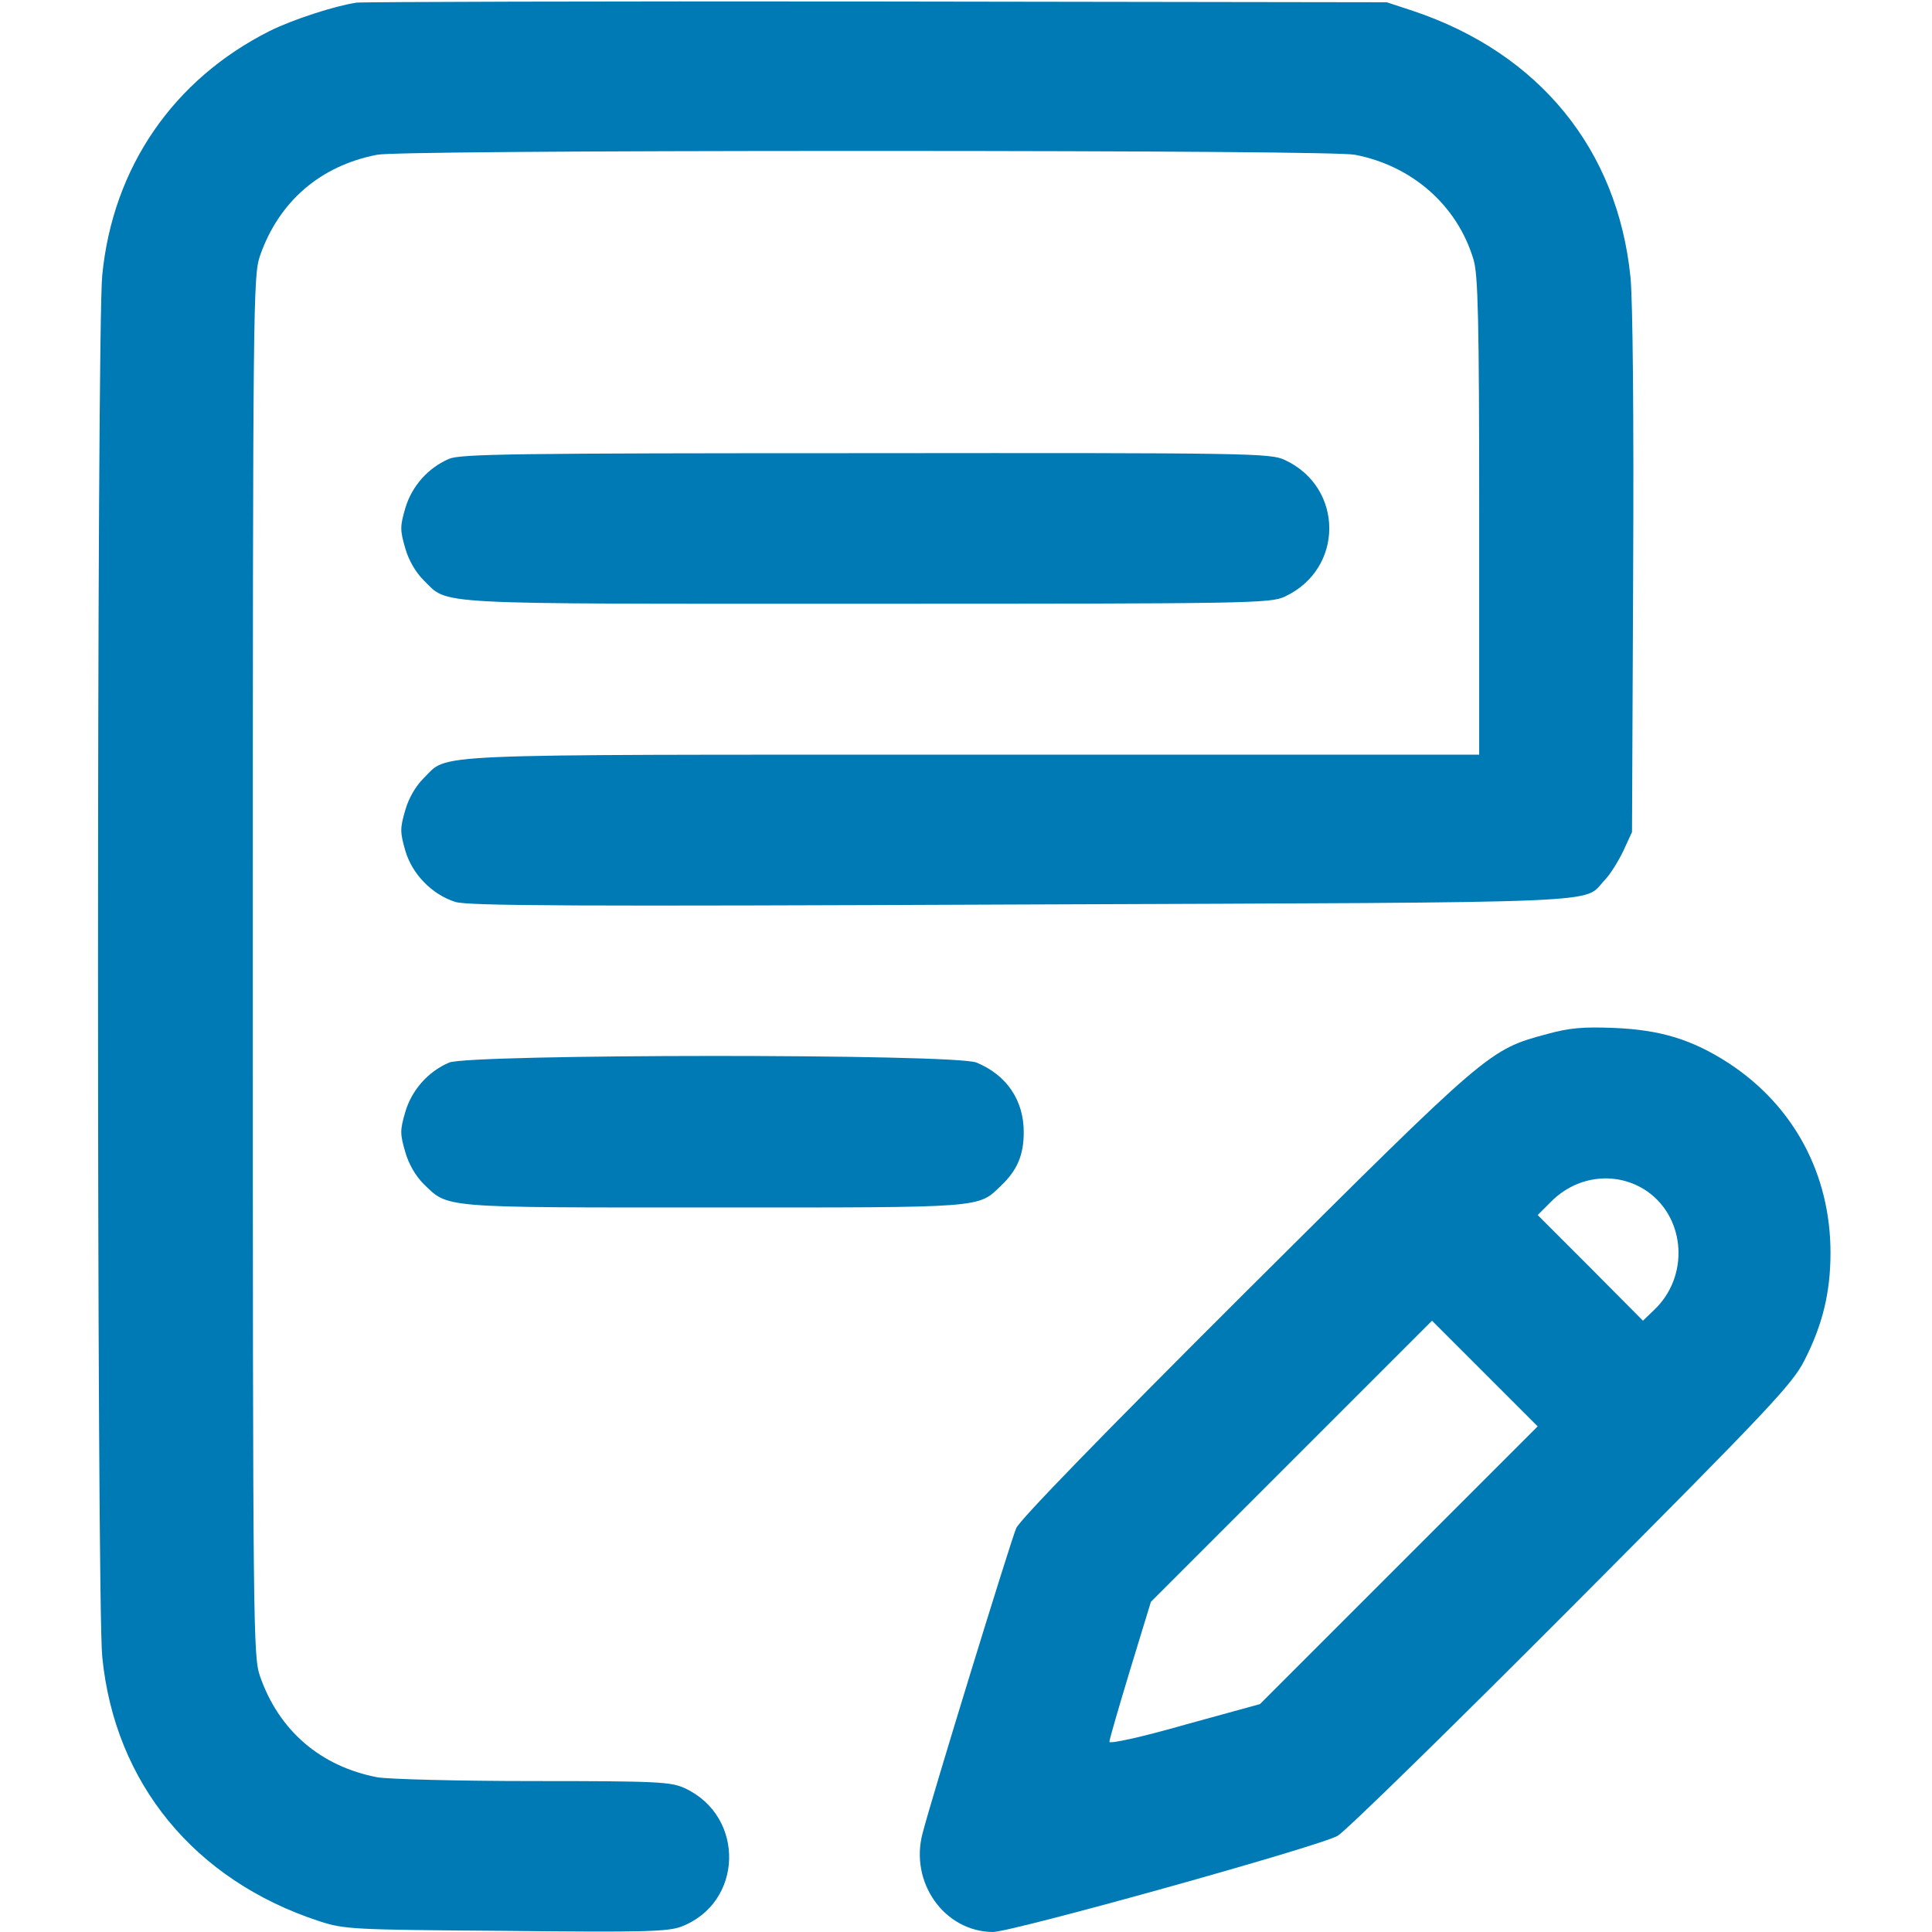
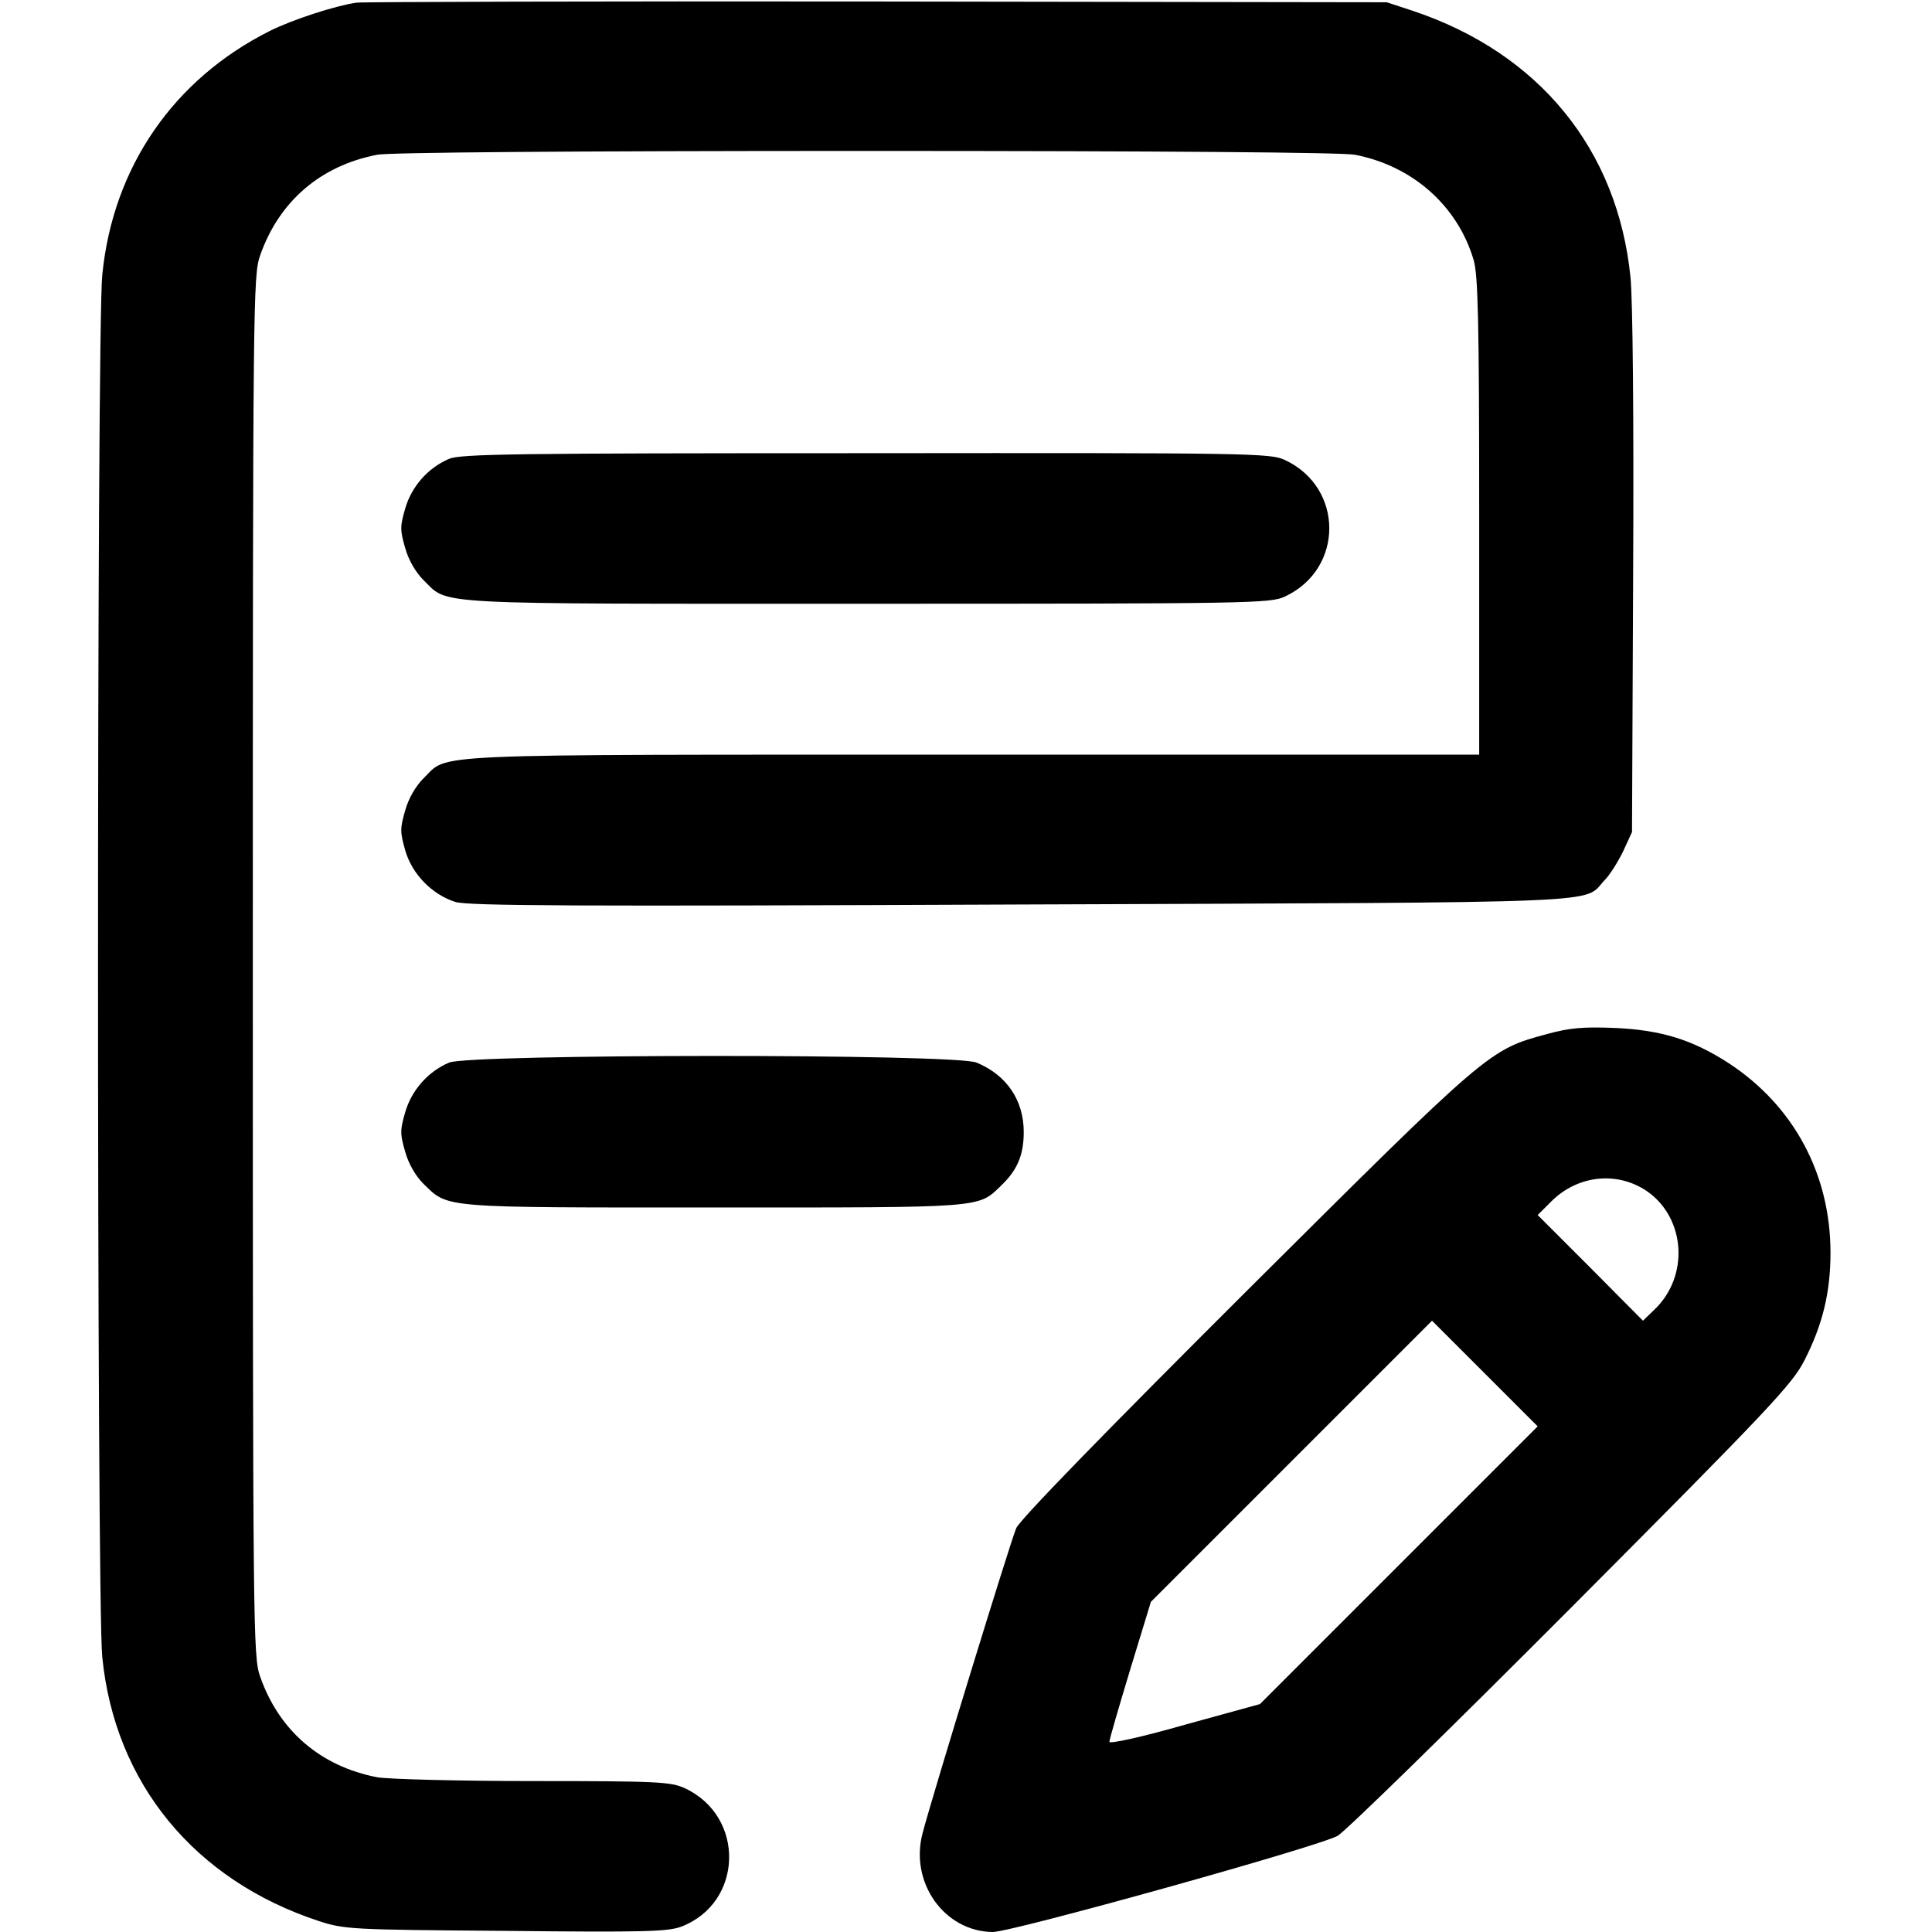
<svg xmlns="http://www.w3.org/2000/svg" width="512" height="512" viewBox="0 0 512 512">
-   <g transform="translate(0,512) scale(0.1,-0.1)" fill="#007AB5">
+   <g transform="translate(0,512) scale(0.1,-0.1)" fill="#000000">
    <path d="M945 5113 c-56 -8 -170 -45 -230 -75 -255 -128 -416 -361 -444 -647 -15 -142 -15 -3520 0 -3662 33 -335 245 -592 574 -700 68 -22 85 -23 494 -26 369 -4 430 -2 466 11 165 63 171 292 10 367 -37 17 -71 19 -401 19 -200 0 -385 5 -414 10 -151 29 -261 124 -311 268 -18 53 -19 114 -19 1882 0 1768 1 1829 19 1882 50 144 160 239 311 268 33 6 502 10 1295 10 793 0 1262 -4 1295 -10 152 -29 272 -134 315 -278 12 -39 15 -159 15 -679 l0 -633 -1345 0 c-1485 0 -1383 4 -1453 -63 -20 -20 -39 -52 -48 -84 -14 -48 -14 -58 0 -107 18 -62 70 -116 132 -136 31 -11 327 -12 1501 -7 1597 6 1486 2 1545 64 15 15 37 51 50 78 l23 50 3 684 c2 418 -1 724 -7 786 -34 339 -242 594 -576 706 l-70 23 -1350 2 c-742 1 -1363 -1 -1380 -3z" />
    <path d="M1190 3904 c-56 -24 -99 -73 -116 -131 -14 -48 -14 -58 0 -106 9 -32 28 -64 48 -84 69 -67 -3 -63 1175 -63 1018 0 1070 1 1108 19 157 73 157 289 0 362 -38 18 -89 19 -1110 18 -933 0 -1074 -2 -1105 -15z" />
    <path d="M4101 2380 c-156 -42 -153 -40 -800 -684 -377 -376 -599 -604 -608 -626 -15 -35 -222 -708 -248 -808 -35 -131 58 -261 186 -262 51 0 866 227 914 255 22 13 301 286 621 607 525 527 584 590 616 653 48 94 69 180 69 285 0 208 -97 389 -269 502 -97 63 -181 89 -307 94 -79 3 -116 0 -174 -16z m264 -417 c103 -72 112 -227 18 -315 l-29 -28 -139 140 -140 140 36 36 c70 70 175 81 254 27z m-658 -991 l-368 -368 -200 -55 c-115 -33 -199 -51 -199 -45 0 6 25 92 55 191 l55 180 372 372 373 373 140 -140 140 -140 -368 -368z" />
    <path d="M1190 2304 c-56 -24 -99 -73 -116 -131 -14 -48 -14 -58 0 -106 9 -32 28 -64 48 -84 67 -65 40 -63 768 -63 722 0 701 -2 763 58 43 41 60 81 60 142 0 84 -45 151 -125 184 -55 24 -1345 23 -1398 0z" />
  </g>
</svg>
